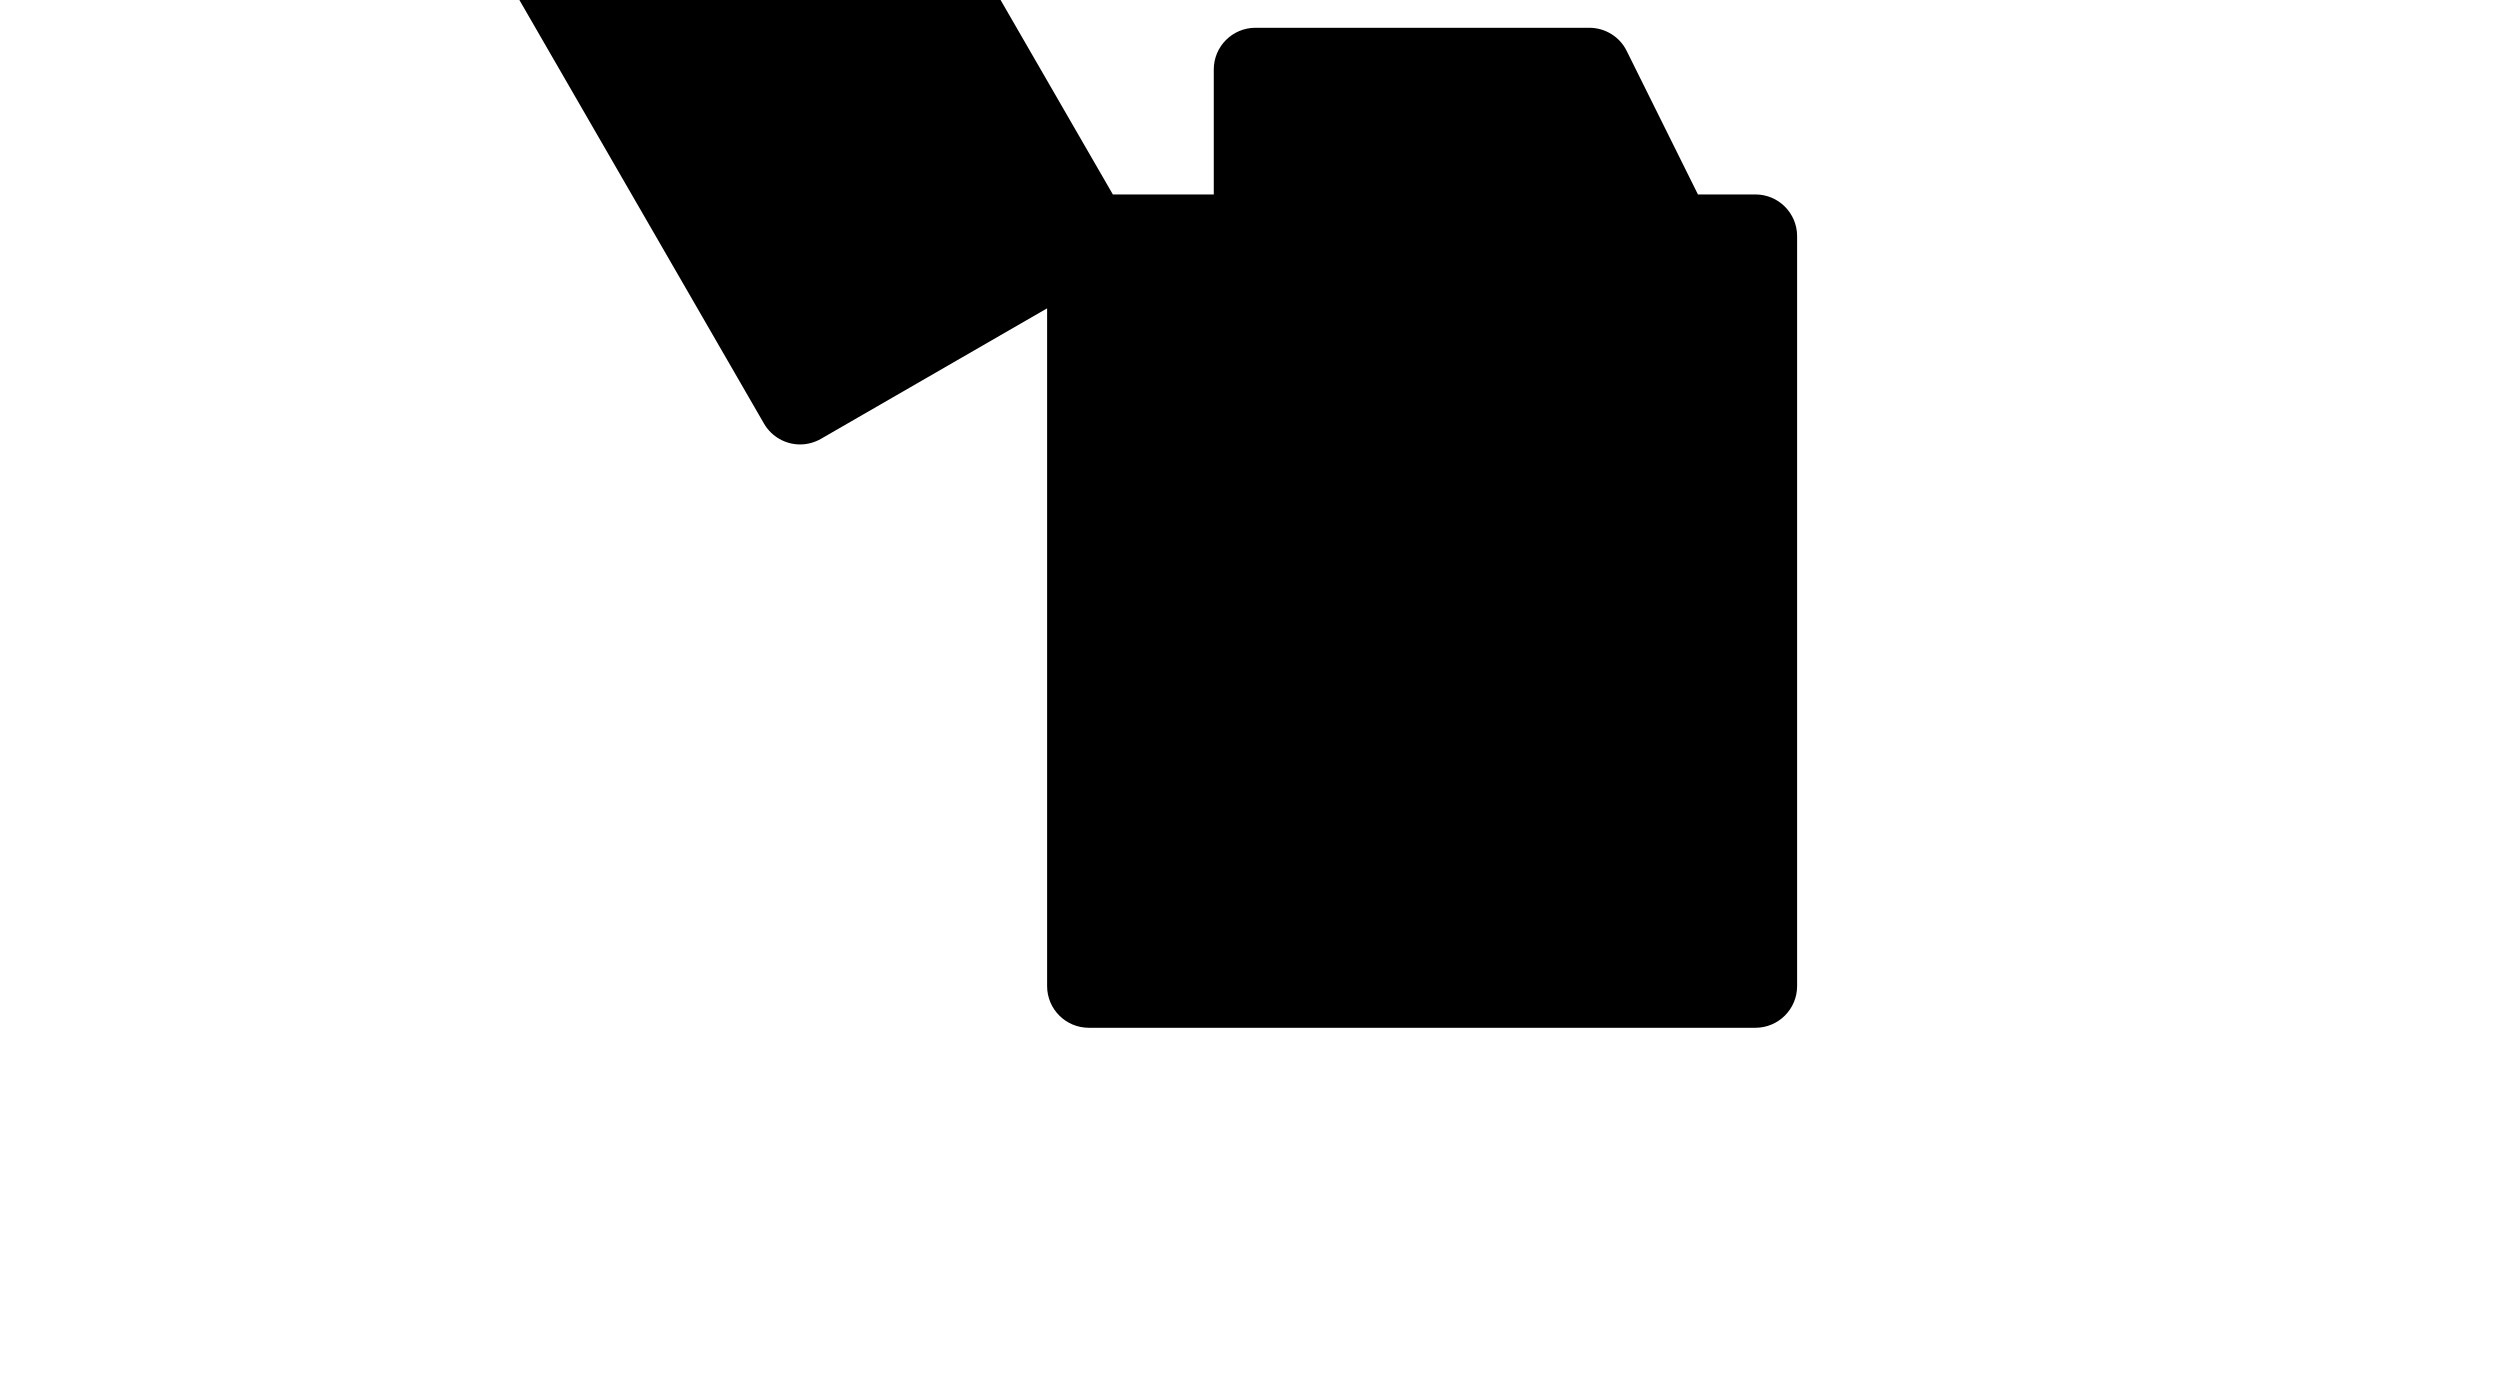
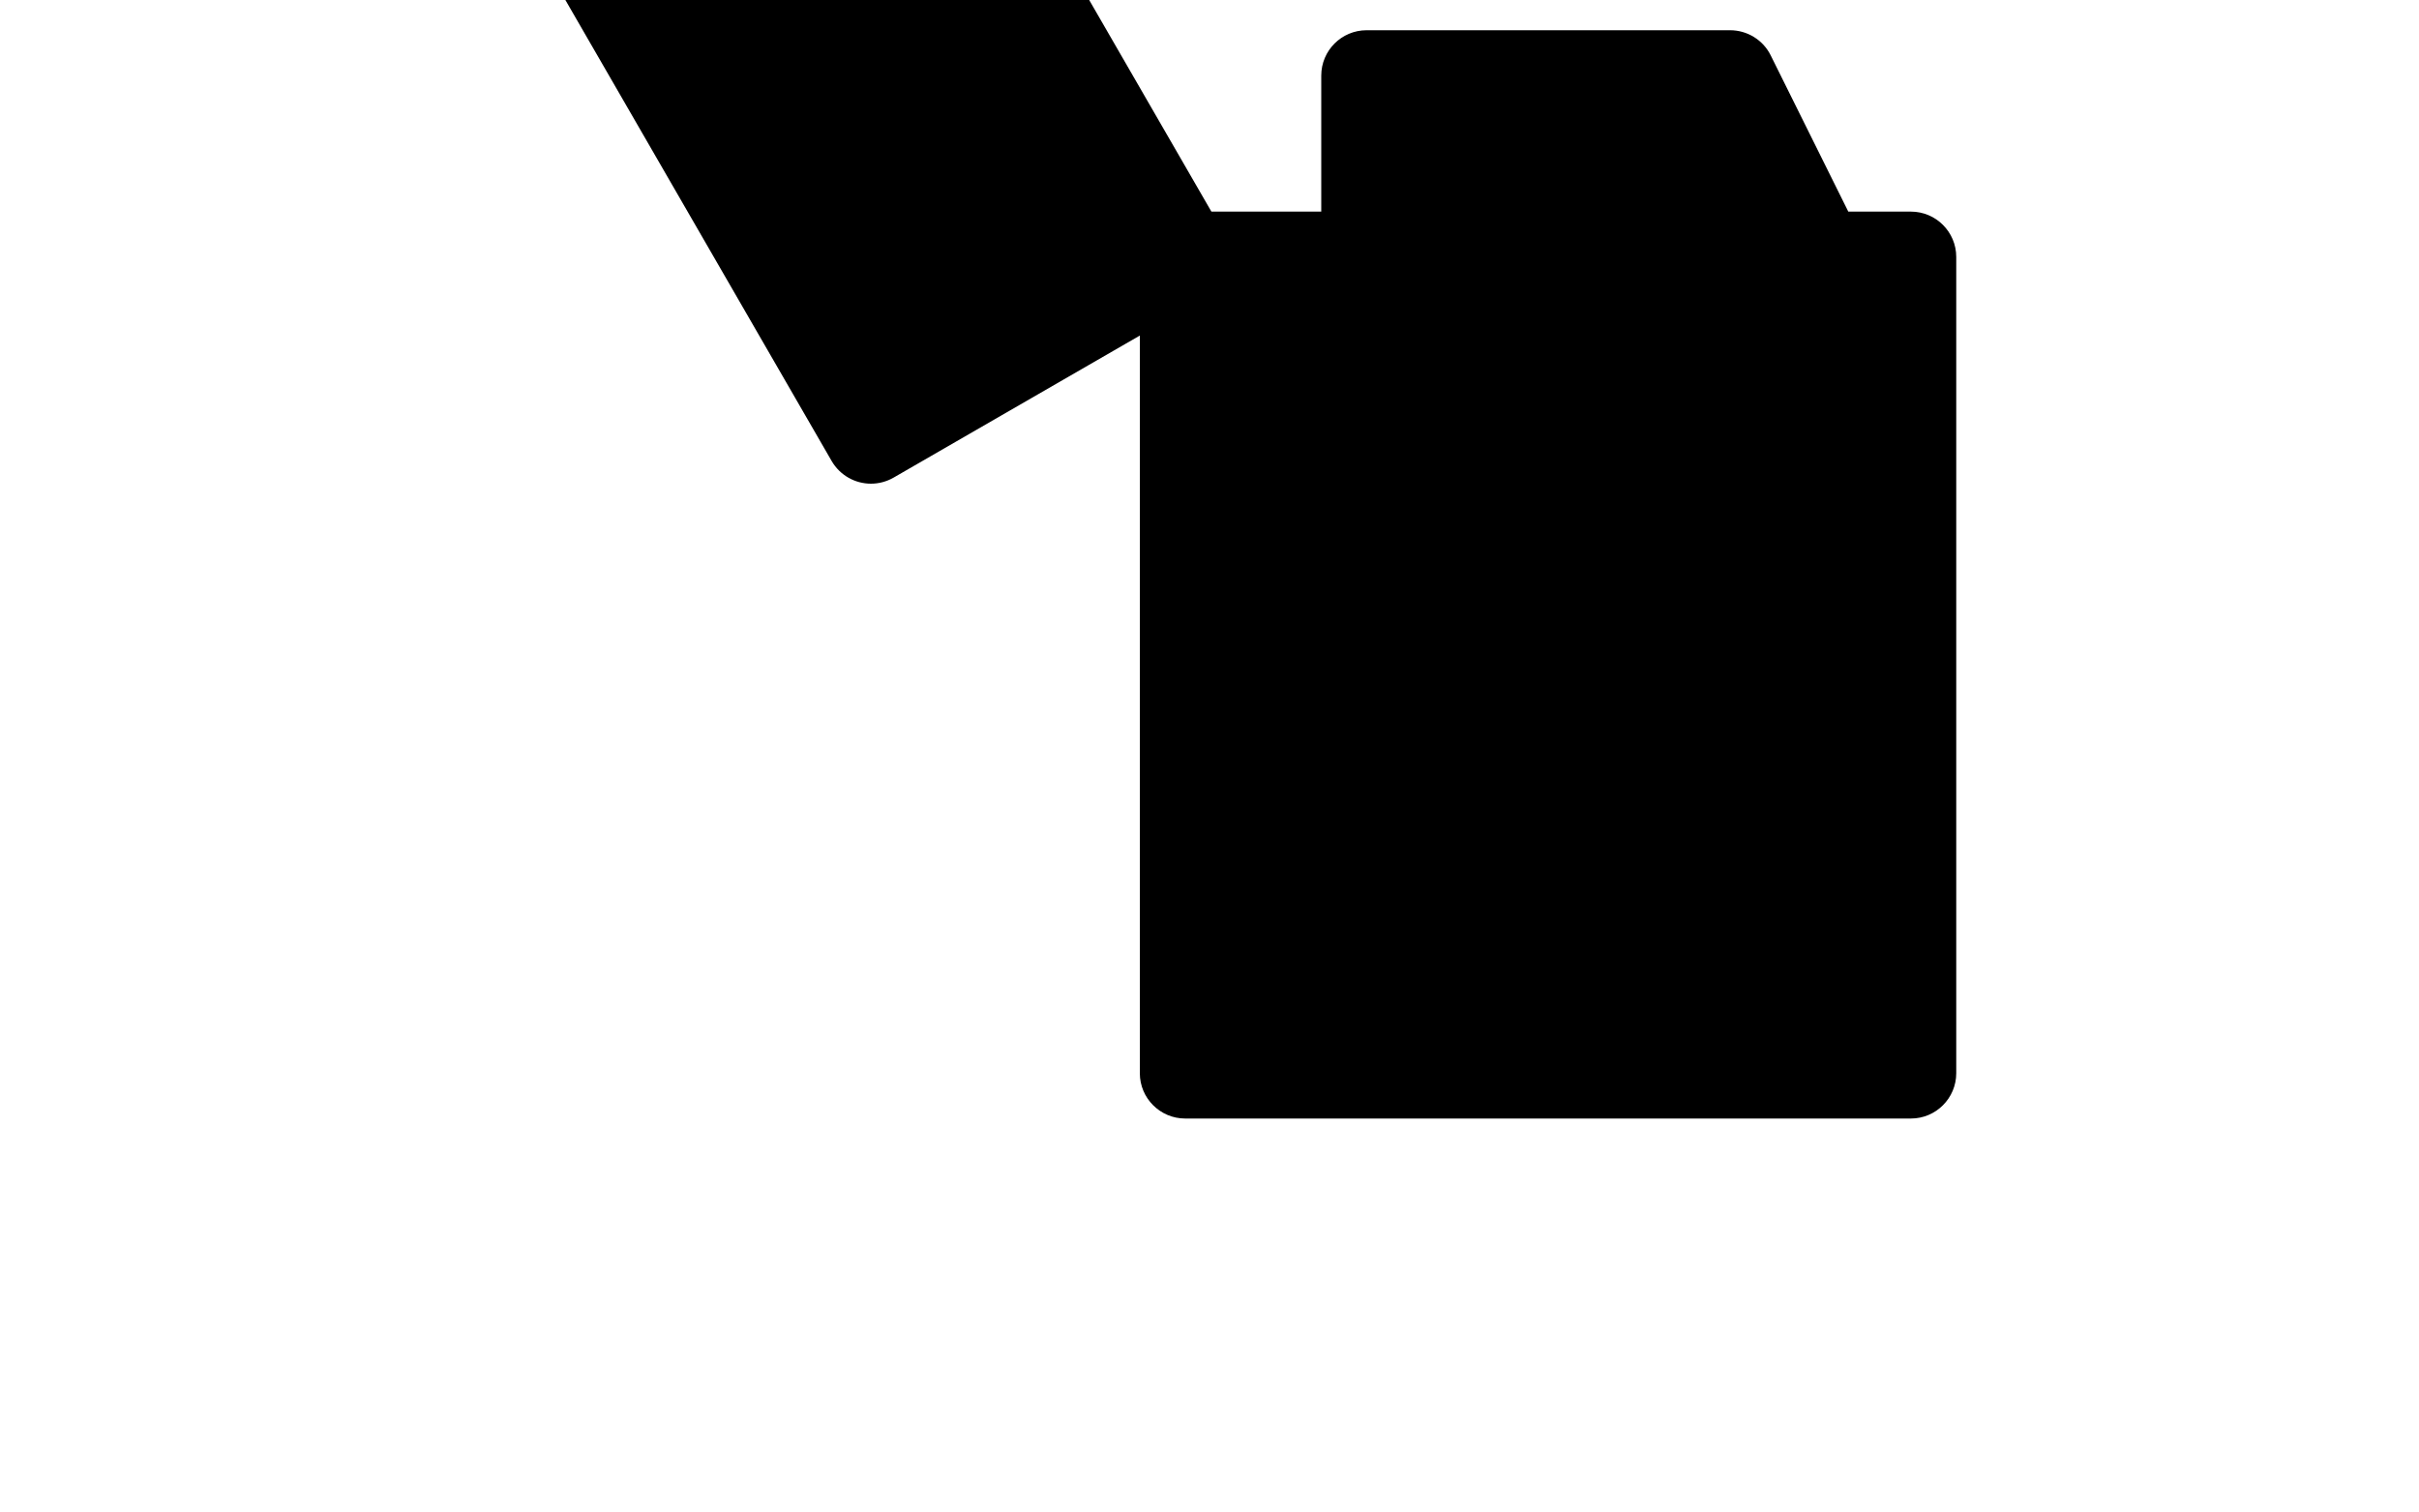
- <svg xmlns="http://www.w3.org/2000/svg" version="1.1" x="0px" y="0px" viewBox="10 40 90 50" enable-background="new 0 0 100 100" xml:space="preserve">
+ <svg xmlns="http://www.w3.org/2000/svg" version="1.1" x="0px" y="0px" viewBox="10 40 80 50" enable-background="new 0 0 100 100" xml:space="preserve">
  <path d="M73.196,47h-2.07l-2.566-5.168C68.31,41.324,67.786,41,67.216,41h-12.02c-0.828,0-1.5,0.672-1.5,1.5V47h-3.633    L38.497,26.969c-0.418-0.719-1.334-0.965-2.051-0.551l-10.393,6c-0.717,0.412-0.963,1.332-0.549,2.051l12,20.781    c0.279,0.48,0.783,0.75,1.299,0.75c0.256,0,0.514-0.066,0.75-0.201l8.143-4.699v24.4c0,0.828,0.672,1.5,1.5,1.5h24    c0.828,0,1.5-0.672,1.5-1.5v-27C74.696,47.672,74.024,47,73.196,47z" fill="param(fill)" fill-opacity="param(fill-opacity)" stroke="param(outline)" stroke-opacity="param(outline-opacity)" stroke-width="param(outline-width)" />
  <path d="M67.196,38c2.25,0,3.344-1.066,3.867-1.957c0.992-1.691,0.824-4.25-0.508-7.816c-0.896-2.398-2.004-4.375-2.051-4.461    C68.235,23.291,67.737,23,67.196,23c-0.543,0-1.041,0.293-1.309,0.766c-0.049,0.086-1.156,2.062-2.053,4.461    c-1.33,3.562-1.5,6.125-0.506,7.816C63.849,36.938,64.946,38,67.196,38z" fill="param(fill)" fill-opacity="param(fill-opacity)" stroke="param(outline)" stroke-opacity="param(outline-opacity)" stroke-width="param(outline-width)" />
</svg>
